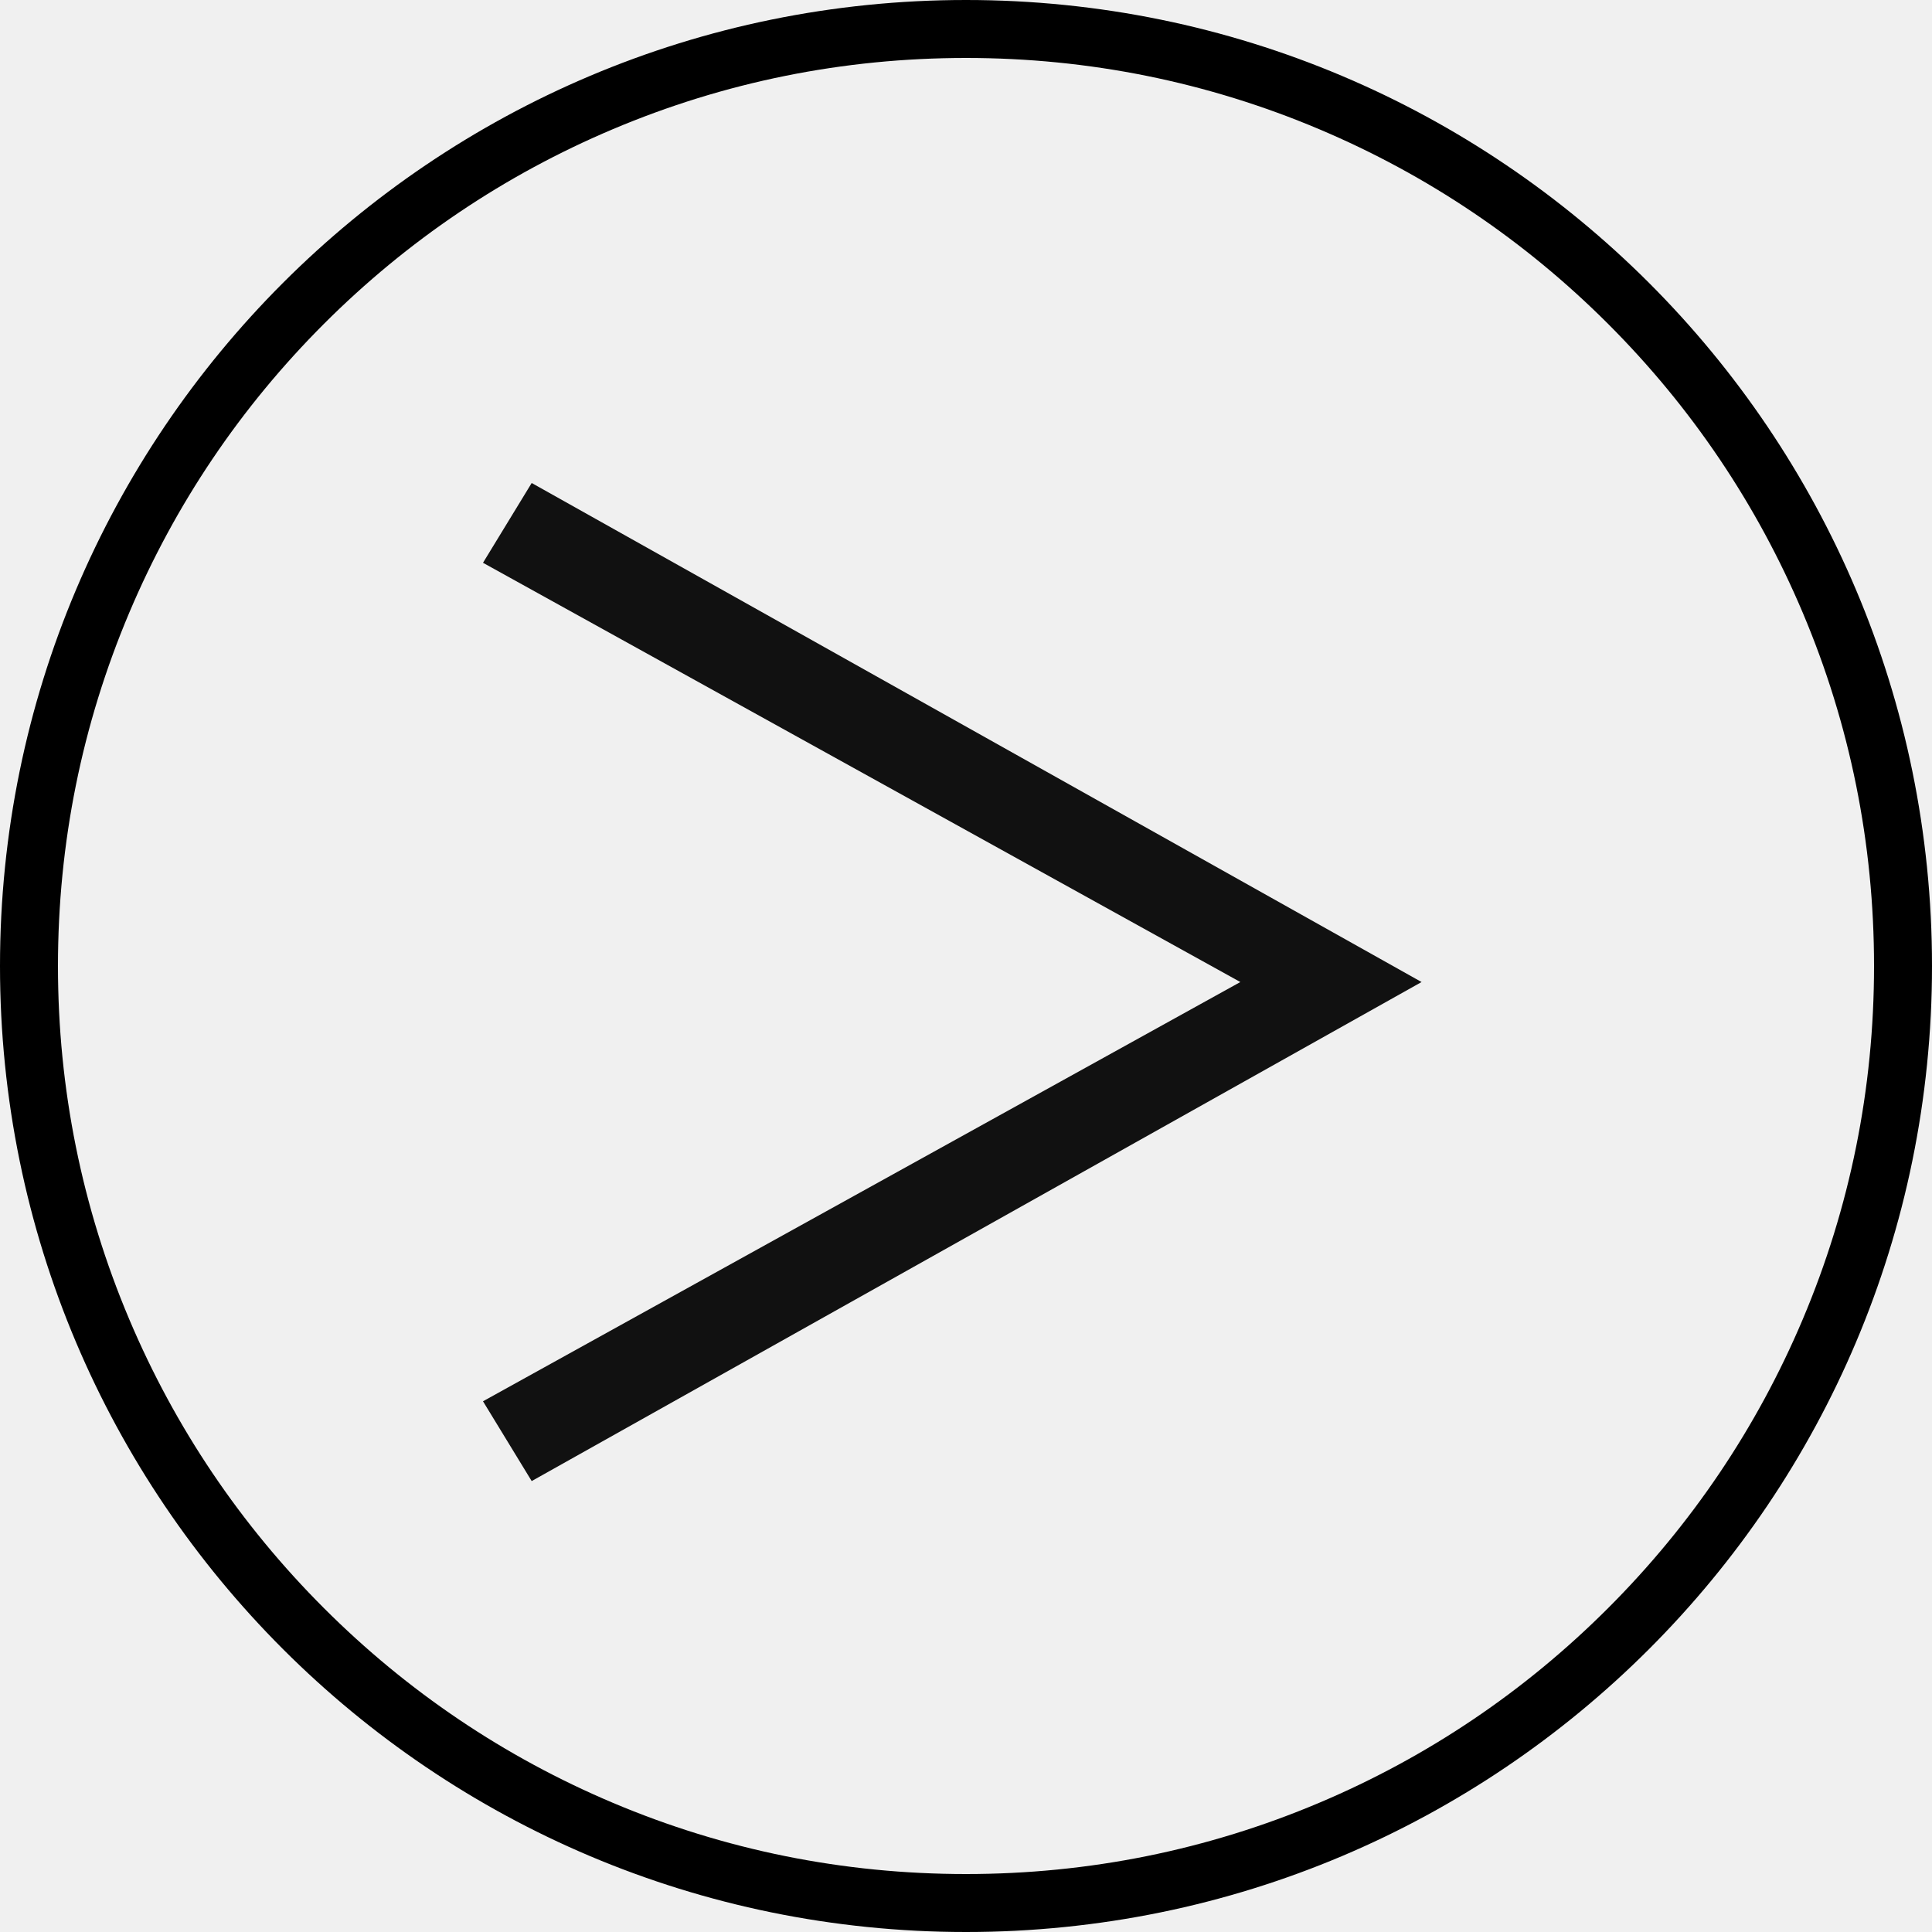
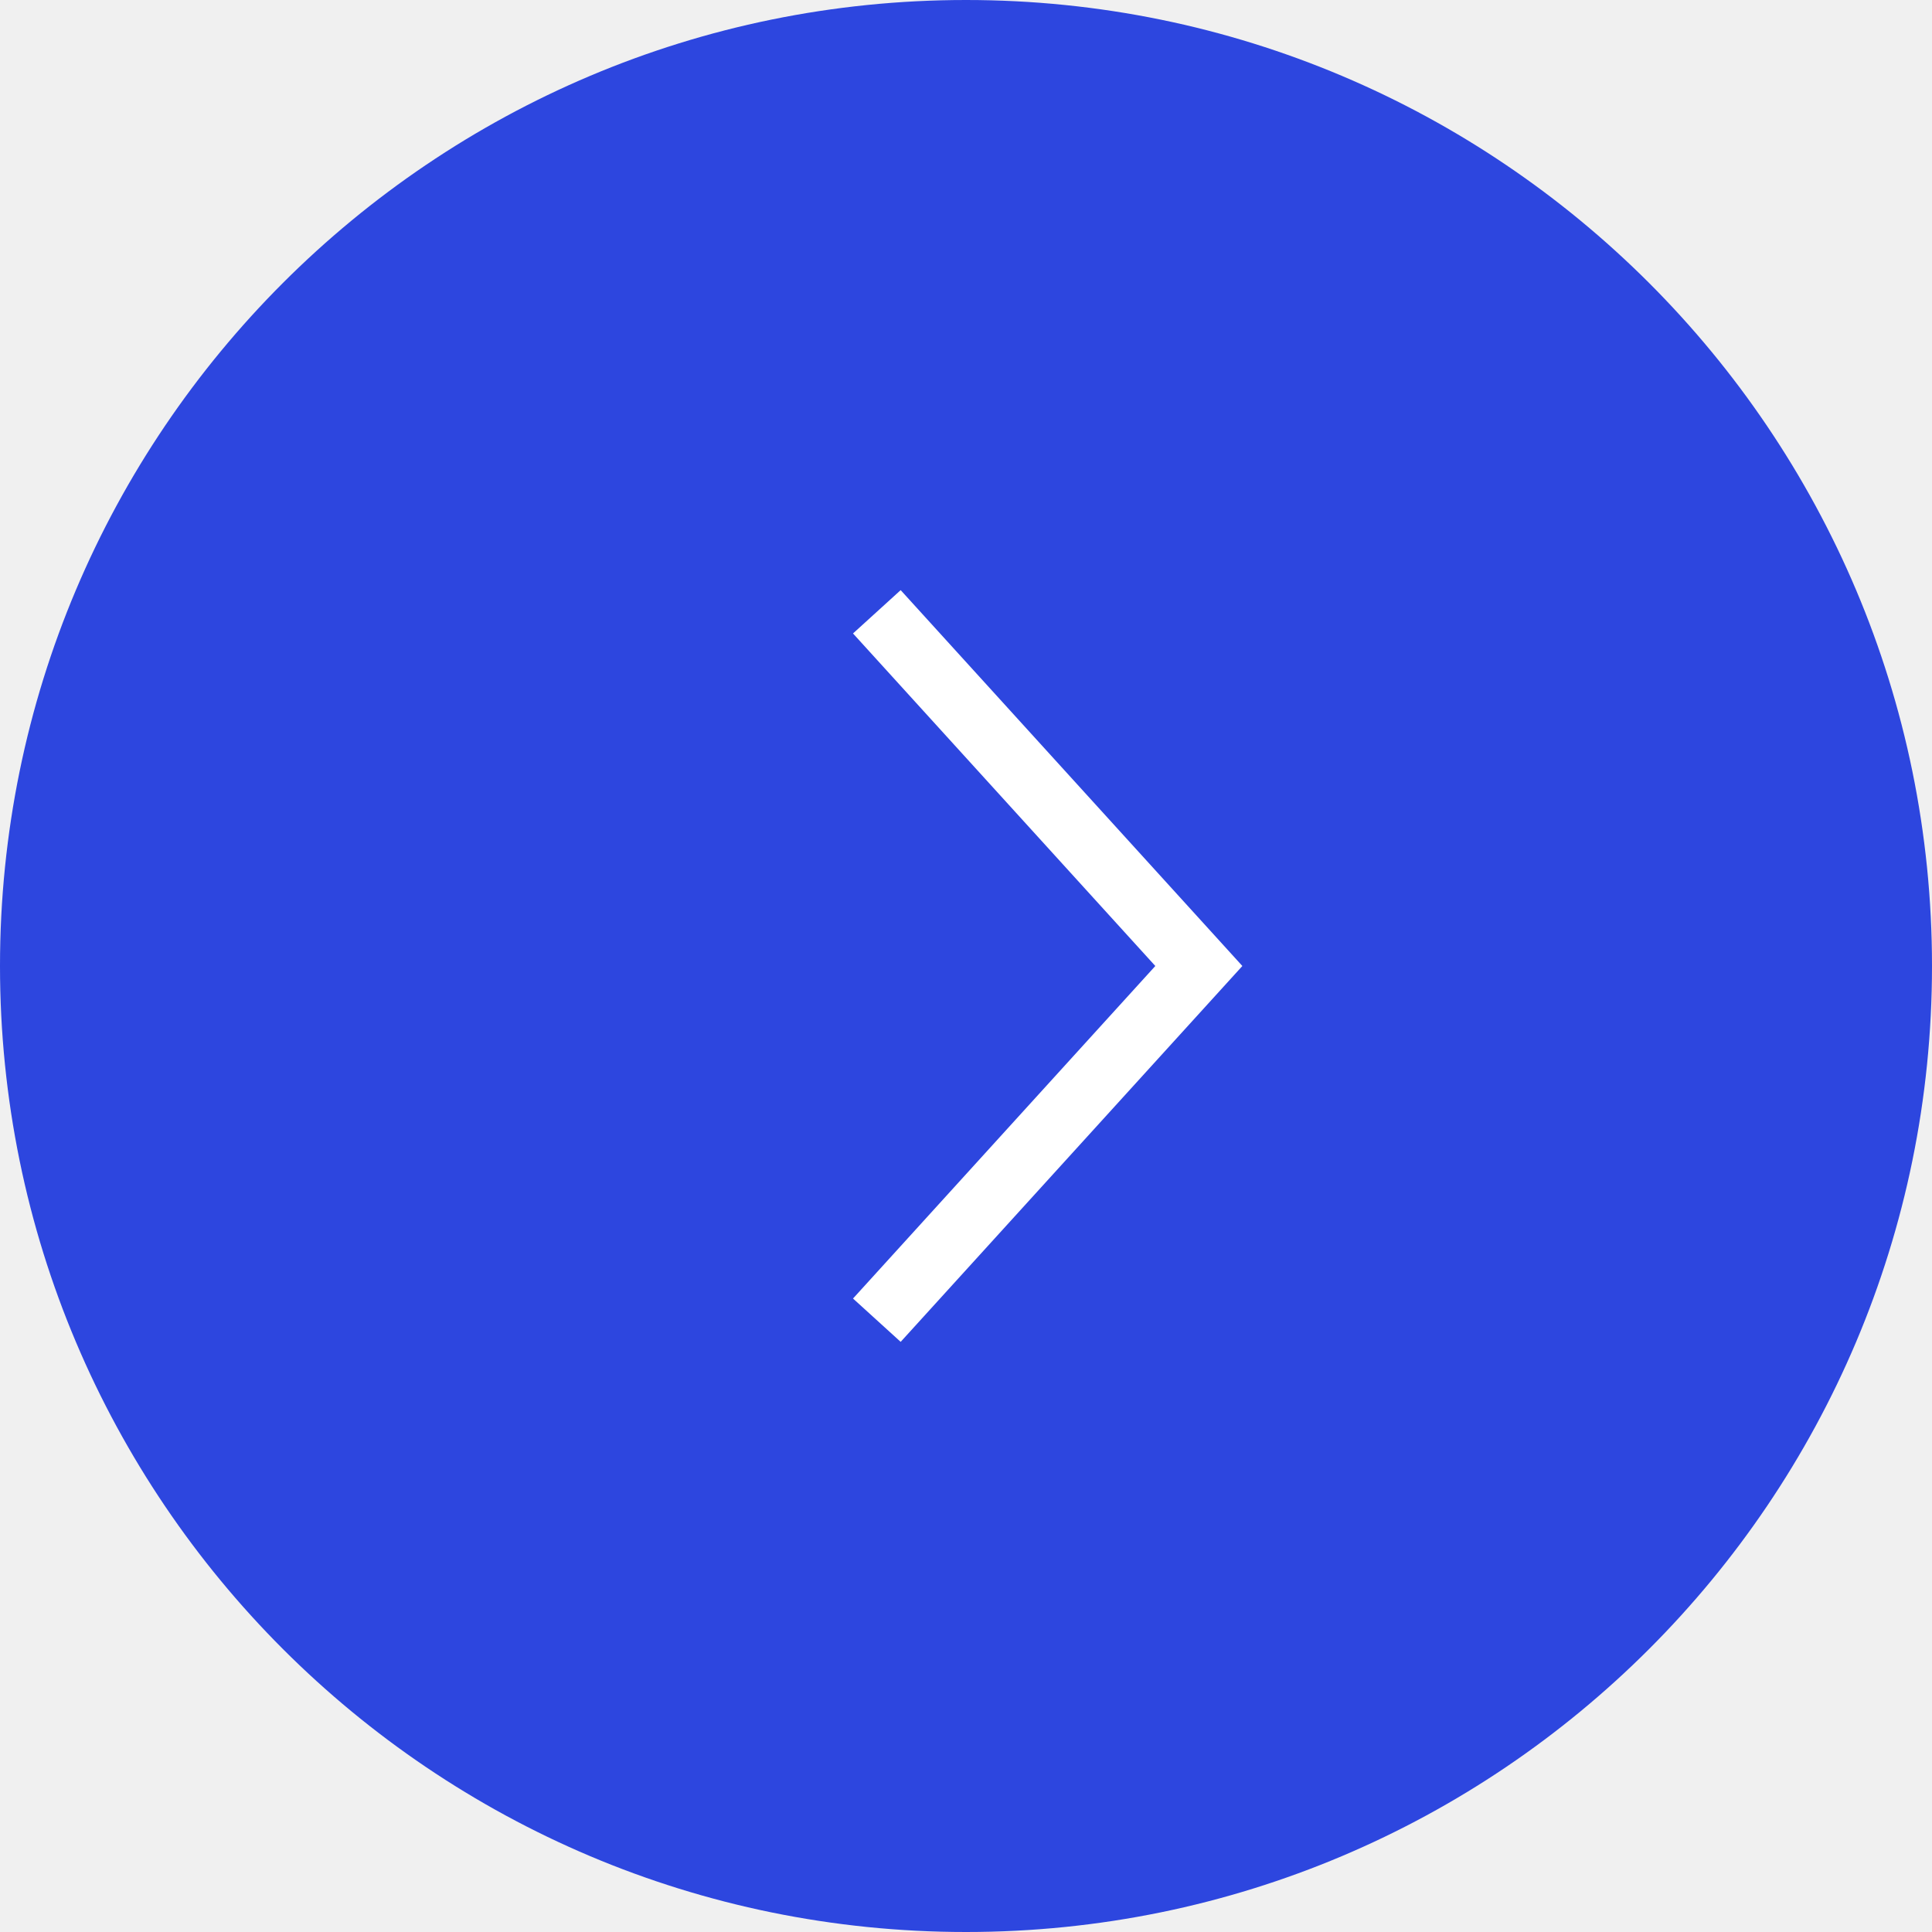
- <svg xmlns="http://www.w3.org/2000/svg" width="40" height="40" viewBox="0 0 40 40">
-   <g id="next" transform="translate(-77 -3321)">
-     <g id="パス_30917" data-name="パス 30917" transform="translate(77 3321)" fill="none">
-       <path d="M20,0A20,20,0,1,1,0,20,20,20,0,0,1,20,0Z" stroke="none" />
-       <path d="M 20 1.2 C 17.461 1.2 15 1.697 12.683 2.677 C 10.444 3.624 8.433 4.979 6.706 6.706 C 4.979 8.433 3.624 10.444 2.677 12.683 C 1.697 15 1.2 17.461 1.2 20 C 1.2 22.539 1.697 25 2.677 27.317 C 3.624 29.556 4.979 31.567 6.706 33.294 C 8.433 35.021 10.444 36.376 12.683 37.323 C 15 38.303 17.461 38.8 20 38.8 C 22.539 38.8 25 38.303 27.317 37.323 C 29.556 36.376 31.567 35.021 33.294 33.294 C 35.021 31.567 36.376 29.556 37.323 27.317 C 38.303 25 38.8 22.539 38.8 20 C 38.8 17.461 38.303 15 37.323 12.683 C 36.376 10.444 35.021 8.433 33.294 6.706 C 31.567 4.979 29.556 3.624 27.317 2.677 C 25 1.697 22.539 1.2 20 1.2 M 20 0 C 31.046 0 40 8.954 40 20 C 40 31.046 31.046 40 20 40 C 8.954 40 0 31.046 0 20 C 0 8.954 8.954 0 20 0 Z" stroke="none" fill="#000" />
-     </g>
-     <path id="パス_30916" data-name="パス 30916" d="M10.36-10.64-8.064-20.972-9.072-19.32l15.68,8.68L-9.072-1.96-8.064-.308Z" transform="translate(96.072 3351.972)" fill="#111" stroke="rgba(0,0,0,0)" stroke-width="1" />
-   </g>
+ <svg xmlns="http://www.w3.org/2000/svg" id="矢印-右" width="60" height="60" viewBox="0 0 60 60">
+   <circle id="楕円形_23" data-name="楕円形 23" cx="30" cy="30" r="30" fill="#2d46df" />
+   <path id="パス_30914" data-name="パス 30914" d="M3970.136-4440.07l10,11-10,11" transform="translate(-3942.905 4459.07)" fill="none" stroke="#fff" stroke-width="2" opacity="0.997" />
</svg>
